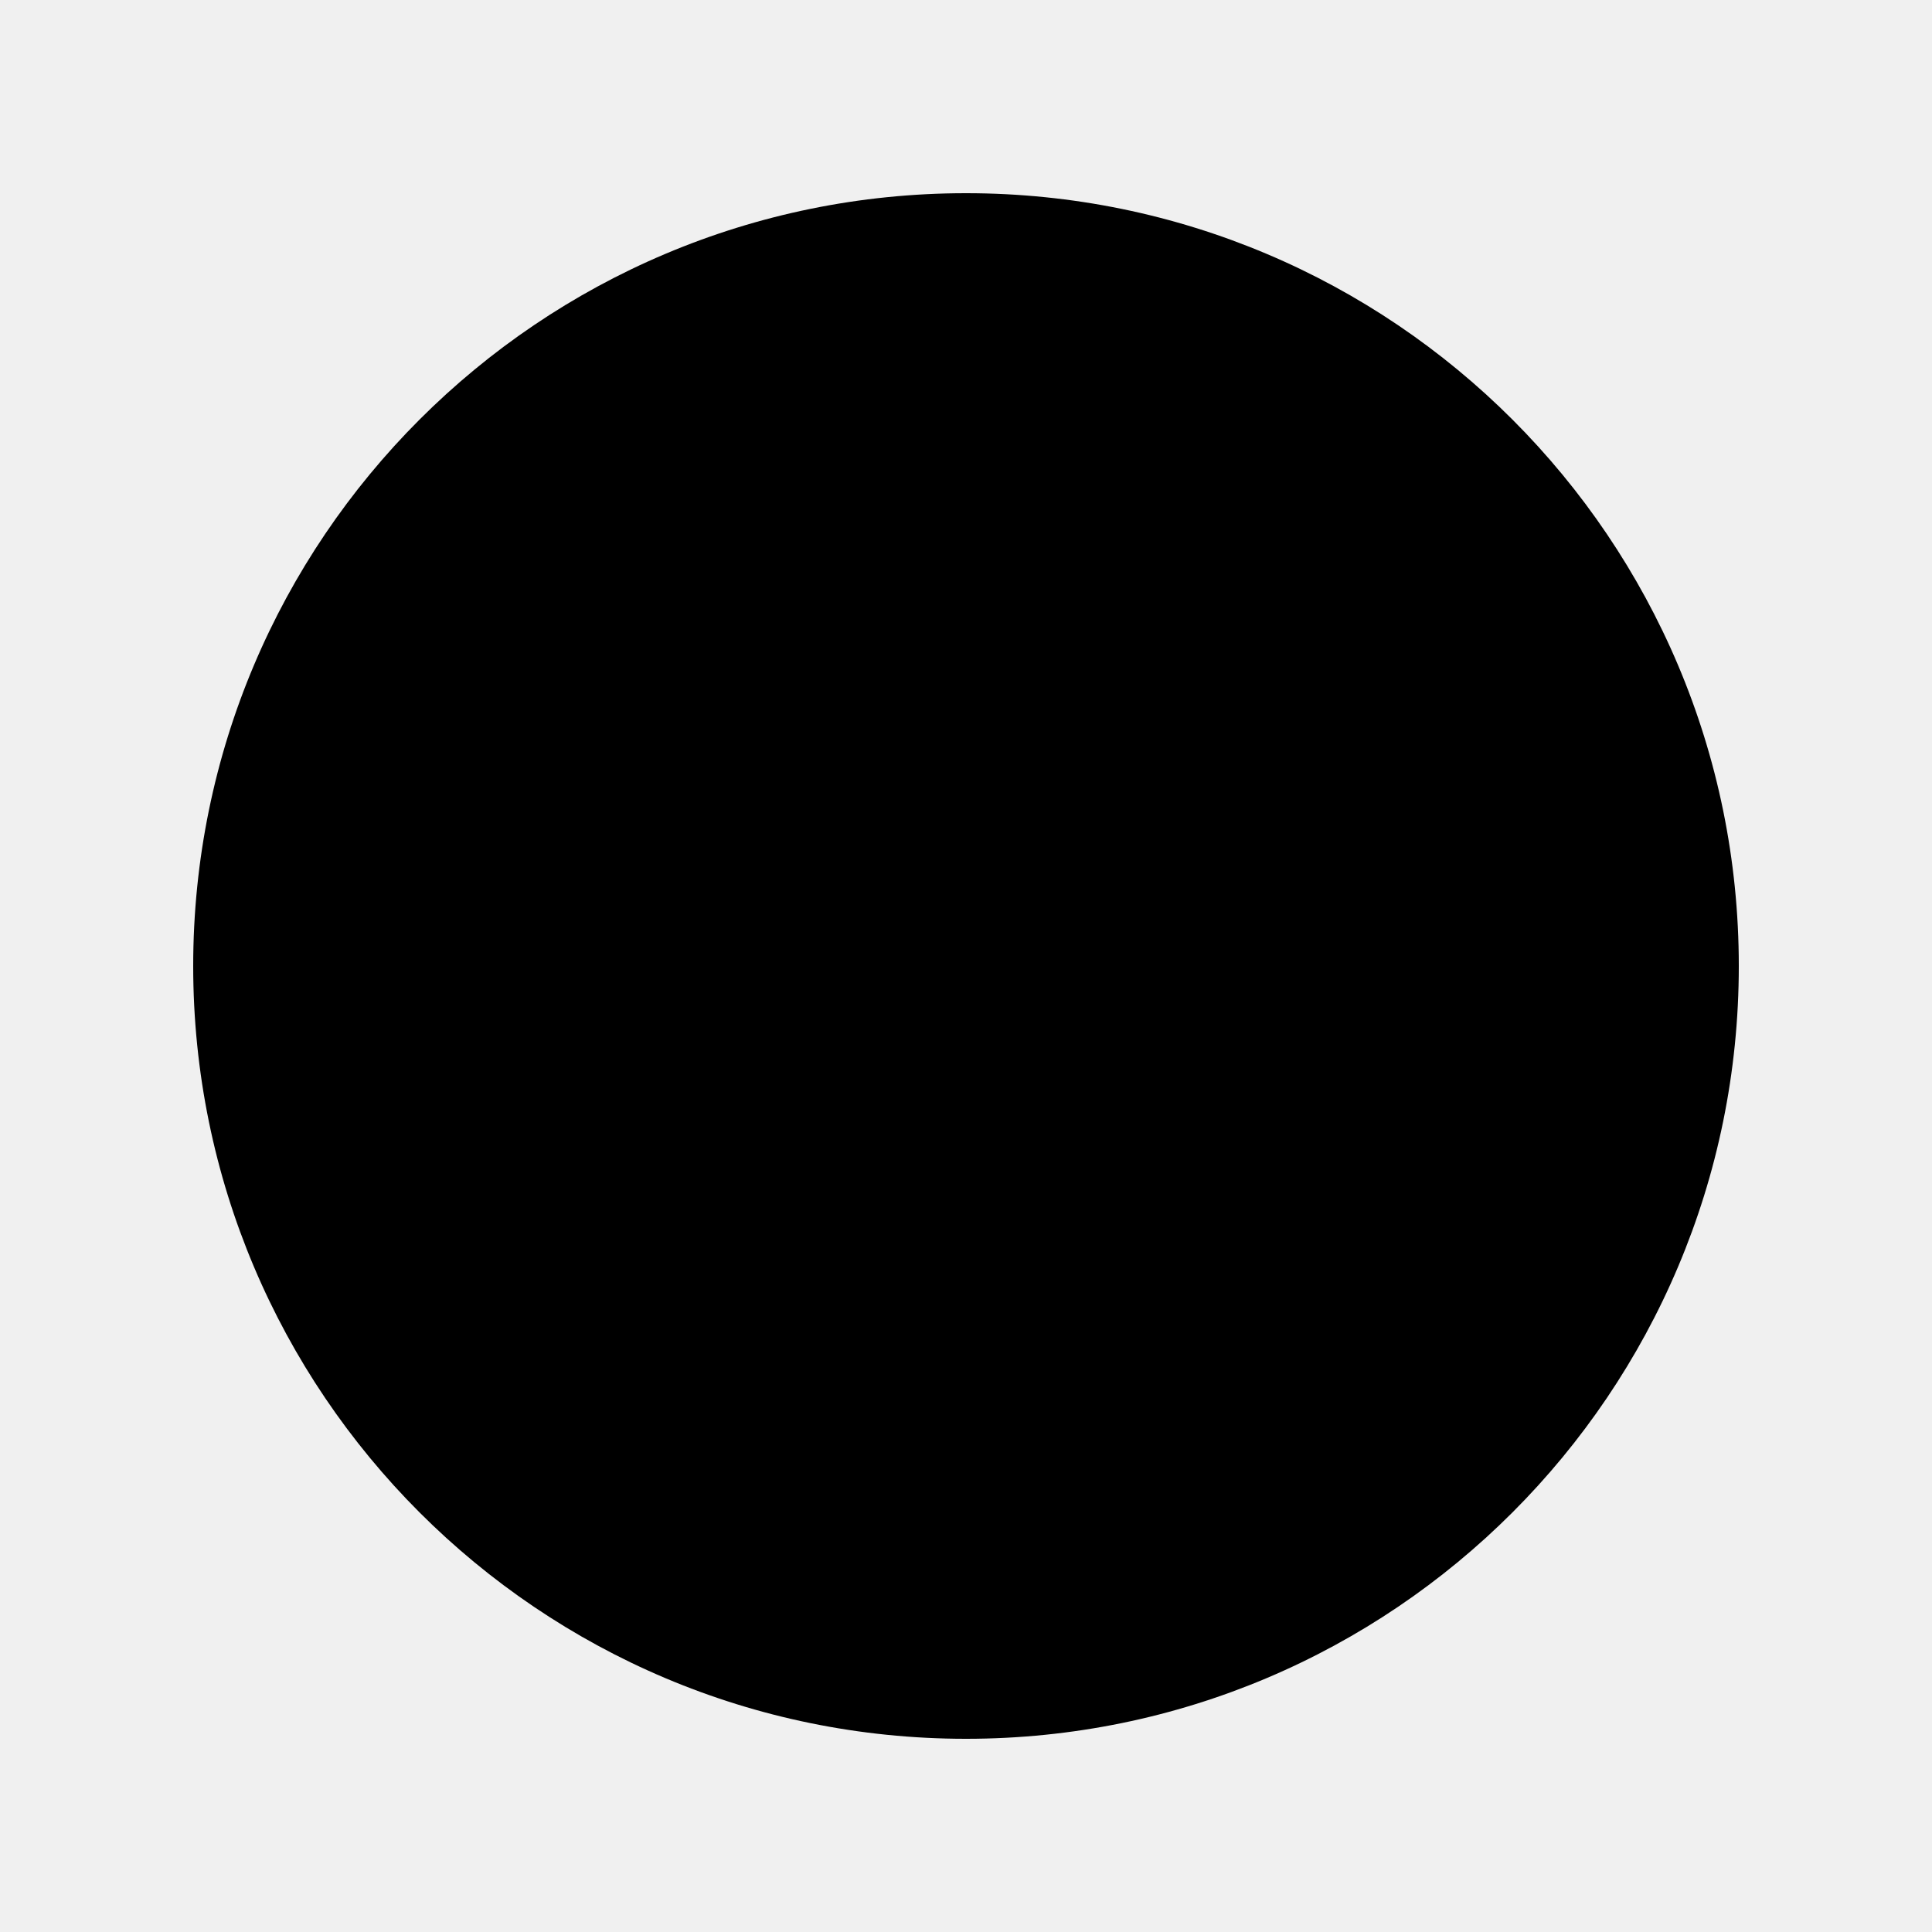
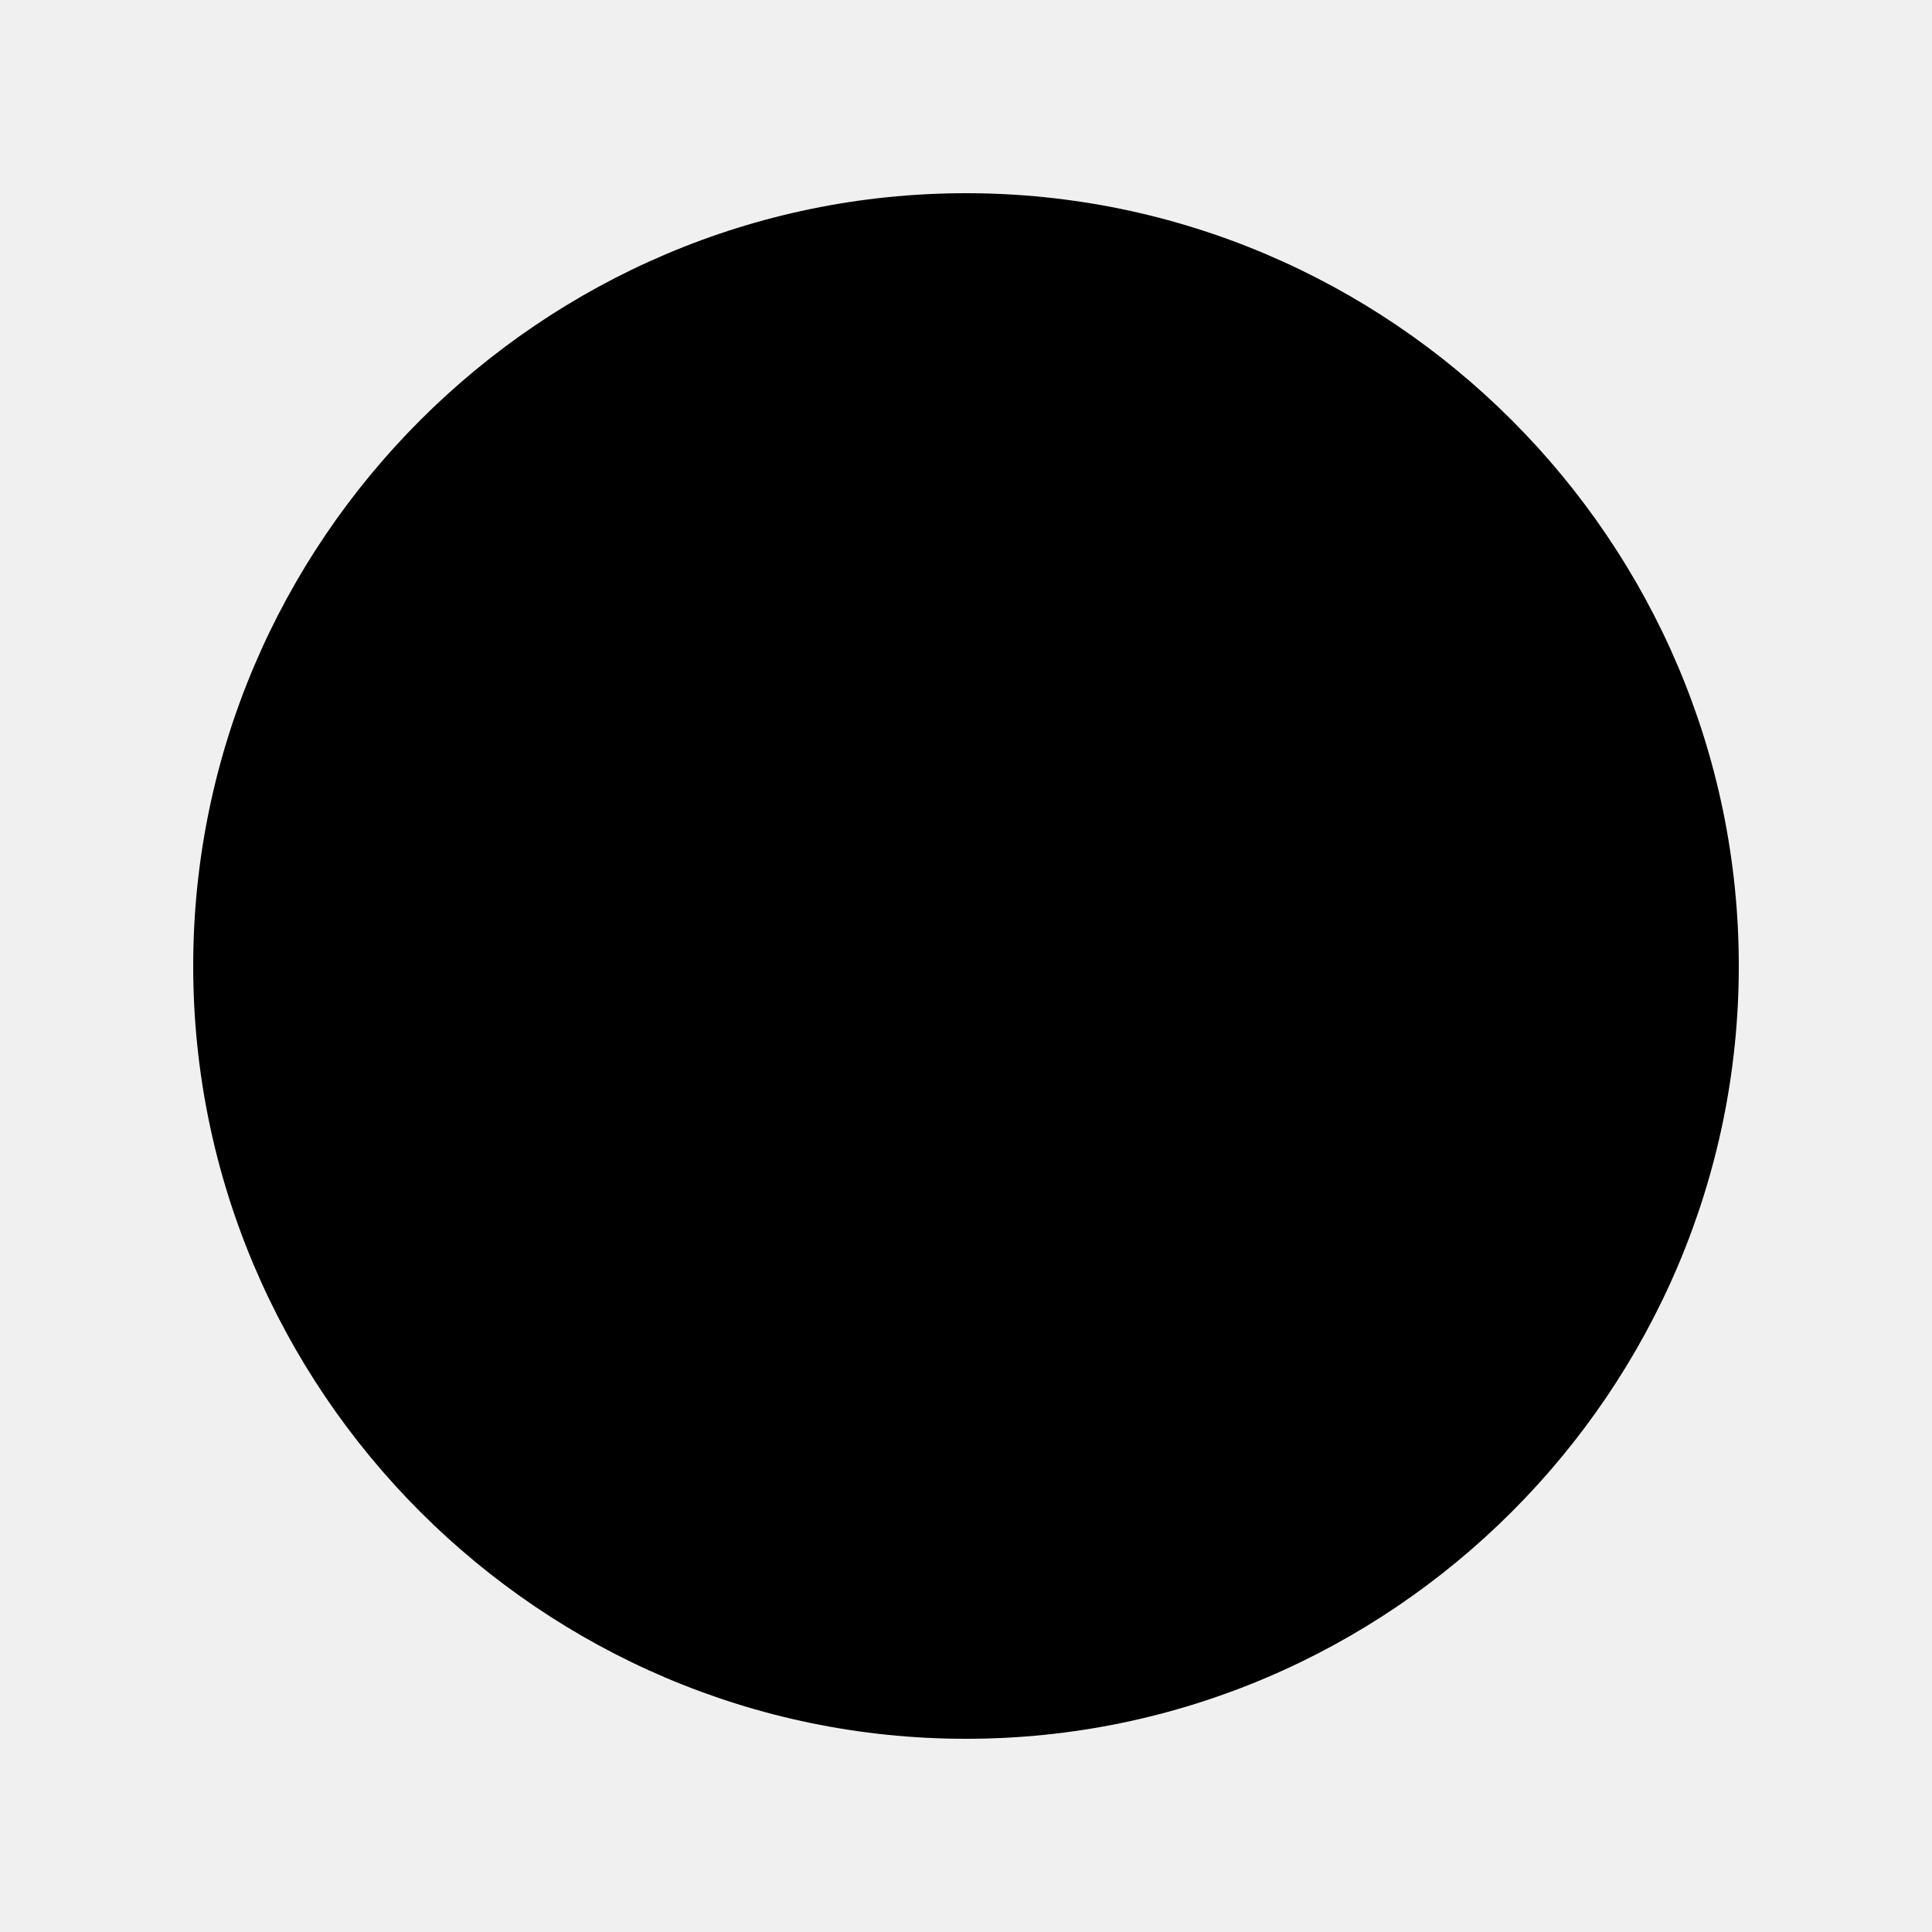
- <svg xmlns="http://www.w3.org/2000/svg" xmlns:xlink="http://www.w3.org/1999/xlink" viewBox="0 0 20 20" version="1.1">
+ <svg xmlns="http://www.w3.org/2000/svg" version="1.1" id="Layer_1" x="0px" y="0px" viewBox="0 0 20 20" style="enable-background:new 0 0 20 20;" xml:space="preserve">
+   <style type="text/css">
+ 	.st0{filter:url(#Adobe_OpacityMaskFilter);}
+ 	.st1{fill-rule:evenodd;clip-rule:evenodd;fill:#FFFFFF;}
+ 	.st2{mask:url(#mask-2_1_);}
+ 	.st3{fill-rule:evenodd;clip-rule:evenodd;}
+ </style>
  <defs>
-     <path d="M10,18 C14.418,18 18,14.418 18,10 C18,5.582 14.418,2 10,2 C5.582,2 2,5.582 2,10 C2,14.418 5.582,18 10,18 Z" id="path-1" />
+     <filter id="Adobe_OpacityMaskFilter" filterUnits="userSpaceOnUse" x="0" y="0" width="20" height="20">
+       <feColorMatrix type="matrix" values="1 0 0 0 0  0 1 0 0 0  0 0 1 0 0  0 0 0 1 0" />
+     </filter>
  </defs>
-   <g id="Source/System-Icons/16/Gag_16" stroke="none" stroke-width="1" fill="none" fill-rule="evenodd">
-     <mask id="mask-2" fill="white">
-       <use xlink:href="#path-1" />
-     </mask>
-     <g id="Mask" fill-rule="nonzero" />
-     <g id="Colors/Basic/Fresh-Asphalt" mask="url(#mask-2)" fill="#000000">
-       <rect id="Rectangle" x="0" y="0" width="20" height="20" />
+   <mask maskUnits="userSpaceOnUse" x="0" y="0" width="20" height="20" id="mask-2_1_">
+     <g class="st0">
+       <path id="path-1_1_" class="st1" d="M10,18c4.4,0,8-3.6,8-8s-3.6-8-8-8s-8,3.6-8,8S5.6,18,10,18z" />
    </g>
+   </mask>
+   <g class="st2">
+     <rect id="Rectangle" y="0" class="st3" width="20" height="20" />
  </g>
</svg>
